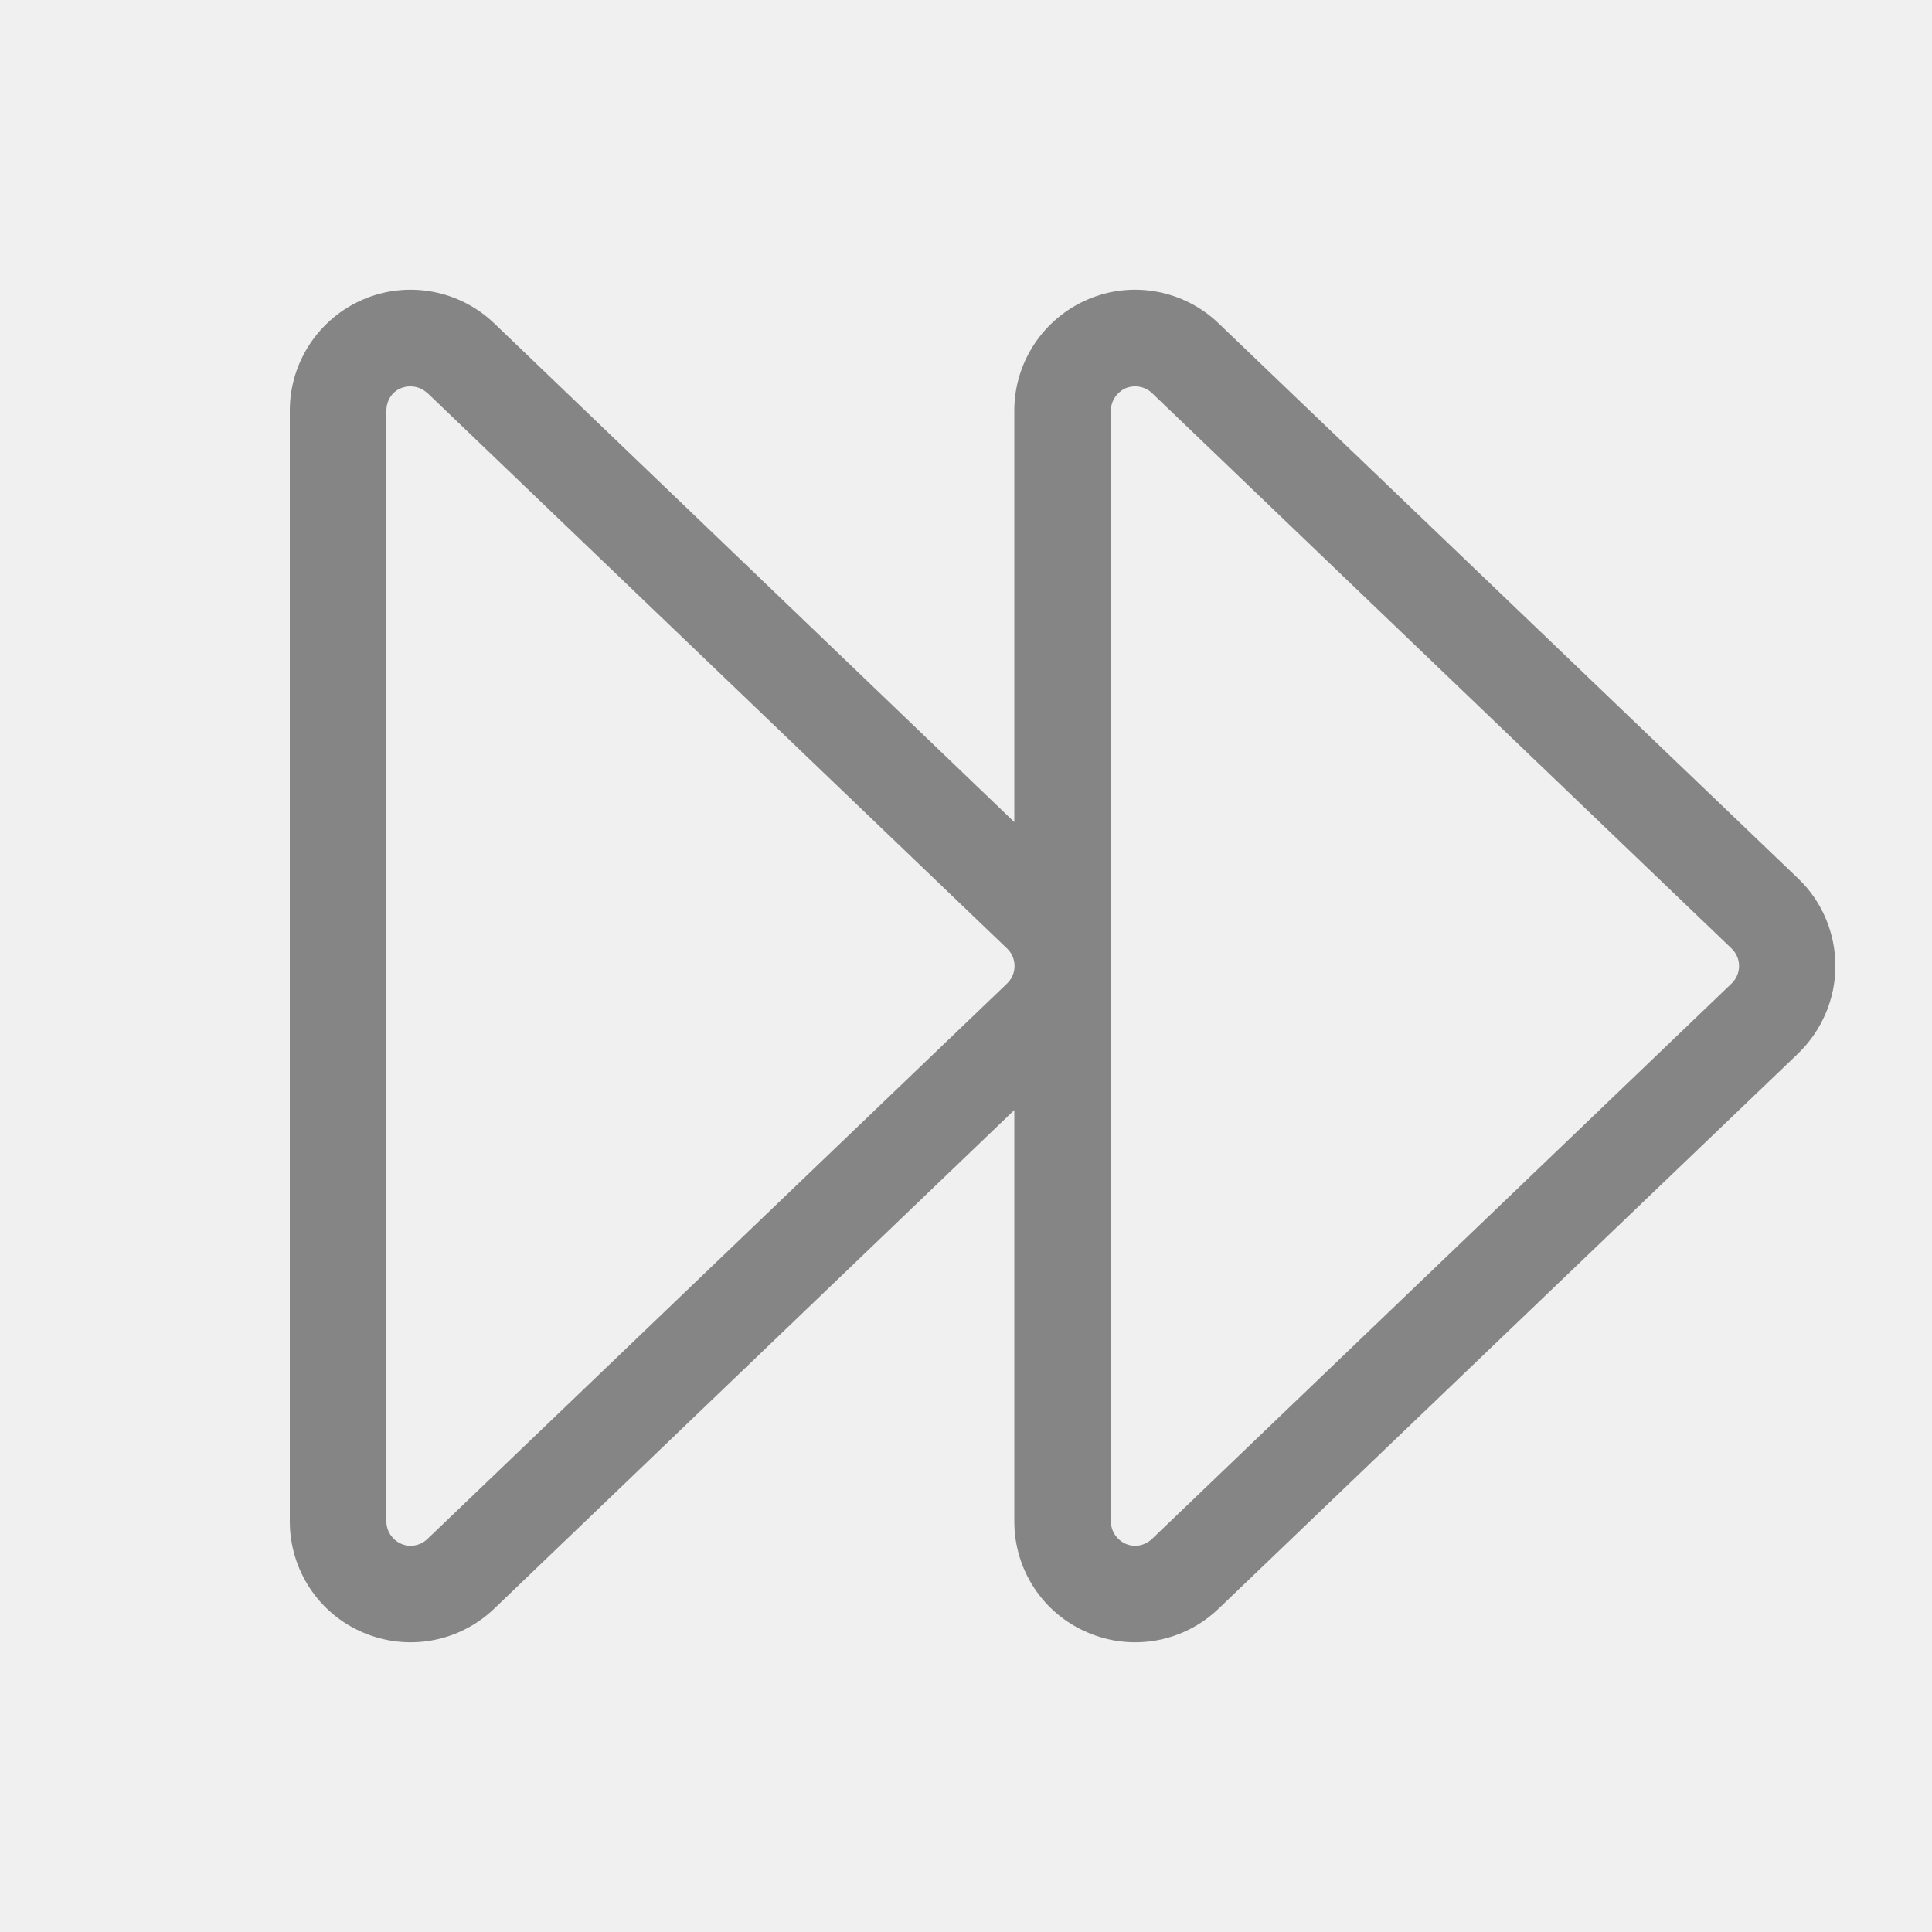
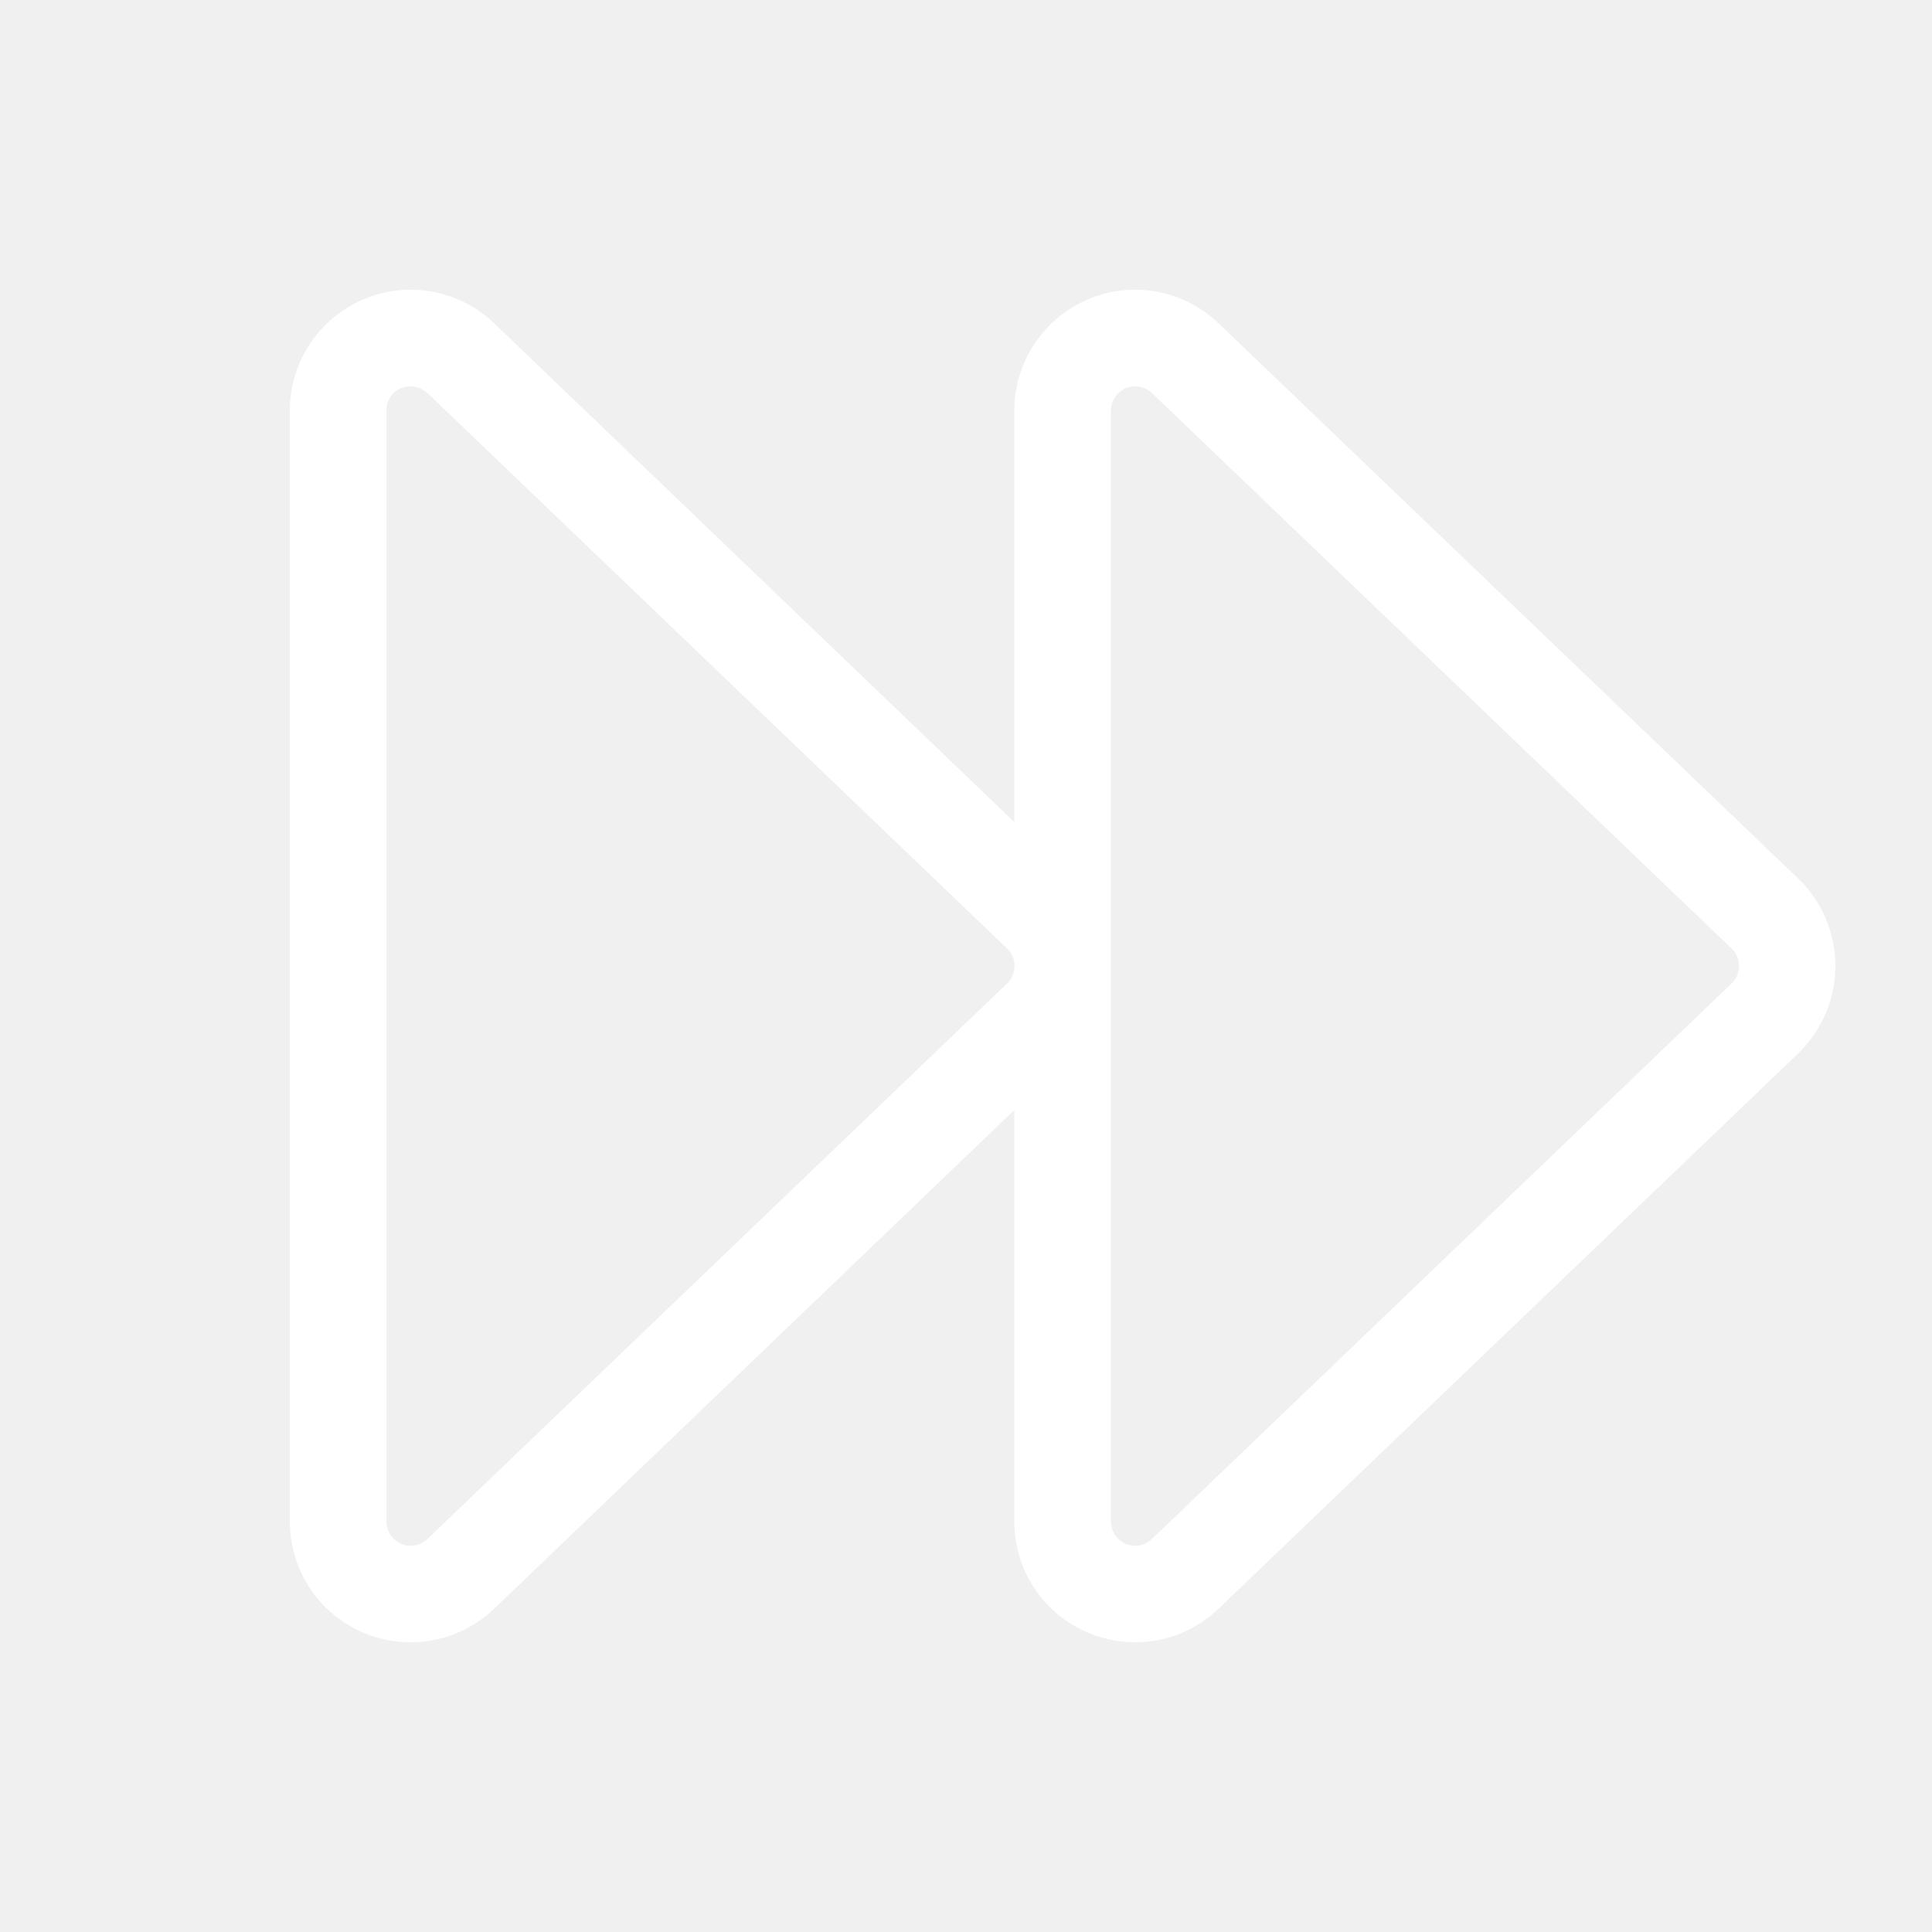
<svg xmlns="http://www.w3.org/2000/svg" preserveAspectRatio="none" overflow="visible" style="display: block;" width="16" height="16" viewBox="0 0 16 16" fill="none">
  <g id="forward">
-     <path id="Primary" d="M3.538 3.255C3.48 3.2 3.395 3.185 3.32 3.215C3.245 3.245 3.2 3.32 3.2 3.4V12.6C3.2 12.68 3.248 12.752 3.322 12.785C3.397 12.818 3.482 12.8 3.54 12.745L8.34 8.145C8.38 8.107 8.402 8.055 8.402 8C8.402 7.945 8.38 7.893 8.34 7.855L3.54 3.255H3.538ZM8.4 9.193L4.093 13.322C3.803 13.6 3.377 13.678 3.007 13.52C2.638 13.363 2.4 13 2.4 12.6V3.4C2.4 3 2.64 2.638 3.007 2.48C3.375 2.322 3.803 2.4 4.093 2.678L8.4 6.808V3.4C8.4 3 8.64 2.638 9.008 2.48C9.375 2.322 9.803 2.4 10.092 2.678L14.893 7.277C15.09 7.465 15.2 7.728 15.2 8C15.2 8.273 15.088 8.533 14.893 8.723L10.092 13.322C9.803 13.6 9.377 13.678 9.008 13.52C8.637 13.363 8.4 13 8.4 12.6V9.193ZM9.322 3.215C9.25 3.248 9.2 3.32 9.2 3.4V12.6C9.2 12.68 9.248 12.752 9.322 12.785C9.398 12.818 9.482 12.8 9.54 12.745L14.34 8.145C14.38 8.107 14.402 8.055 14.402 8C14.402 7.945 14.38 7.893 14.34 7.855L9.54 3.255C9.482 3.2 9.398 3.185 9.322 3.215Z" fill="#858585" />
+     <path id="Primary" d="M3.538 3.255C3.48 3.2 3.395 3.185 3.32 3.215C3.245 3.245 3.2 3.32 3.2 3.4V12.6C3.2 12.68 3.248 12.752 3.322 12.785C3.397 12.818 3.482 12.8 3.54 12.745L8.34 8.145C8.38 8.107 8.402 8.055 8.402 8C8.402 7.945 8.38 7.893 8.34 7.855L3.54 3.255H3.538ZM8.4 9.193L4.093 13.322C3.803 13.6 3.377 13.678 3.007 13.52C2.638 13.363 2.4 13 2.4 12.6V3.4C2.4 3 2.64 2.638 3.007 2.48C3.375 2.322 3.803 2.4 4.093 2.678L8.4 6.808V3.4C8.4 3 8.64 2.638 9.008 2.48C9.375 2.322 9.803 2.4 10.092 2.678L14.893 7.277C15.09 7.465 15.2 7.728 15.2 8C15.2 8.273 15.088 8.533 14.893 8.723L10.092 13.322C9.803 13.6 9.377 13.678 9.008 13.52C8.637 13.363 8.4 13 8.4 12.6V9.193ZM9.322 3.215C9.25 3.248 9.2 3.32 9.2 3.4V12.6C9.2 12.68 9.248 12.752 9.322 12.785C9.398 12.818 9.482 12.8 9.54 12.745L14.34 8.145C14.38 8.107 14.402 8.055 14.402 8C14.402 7.945 14.38 7.893 14.34 7.855L9.54 3.255C9.482 3.2 9.398 3.185 9.322 3.215Z" fill="white" />
  </g>
</svg>
